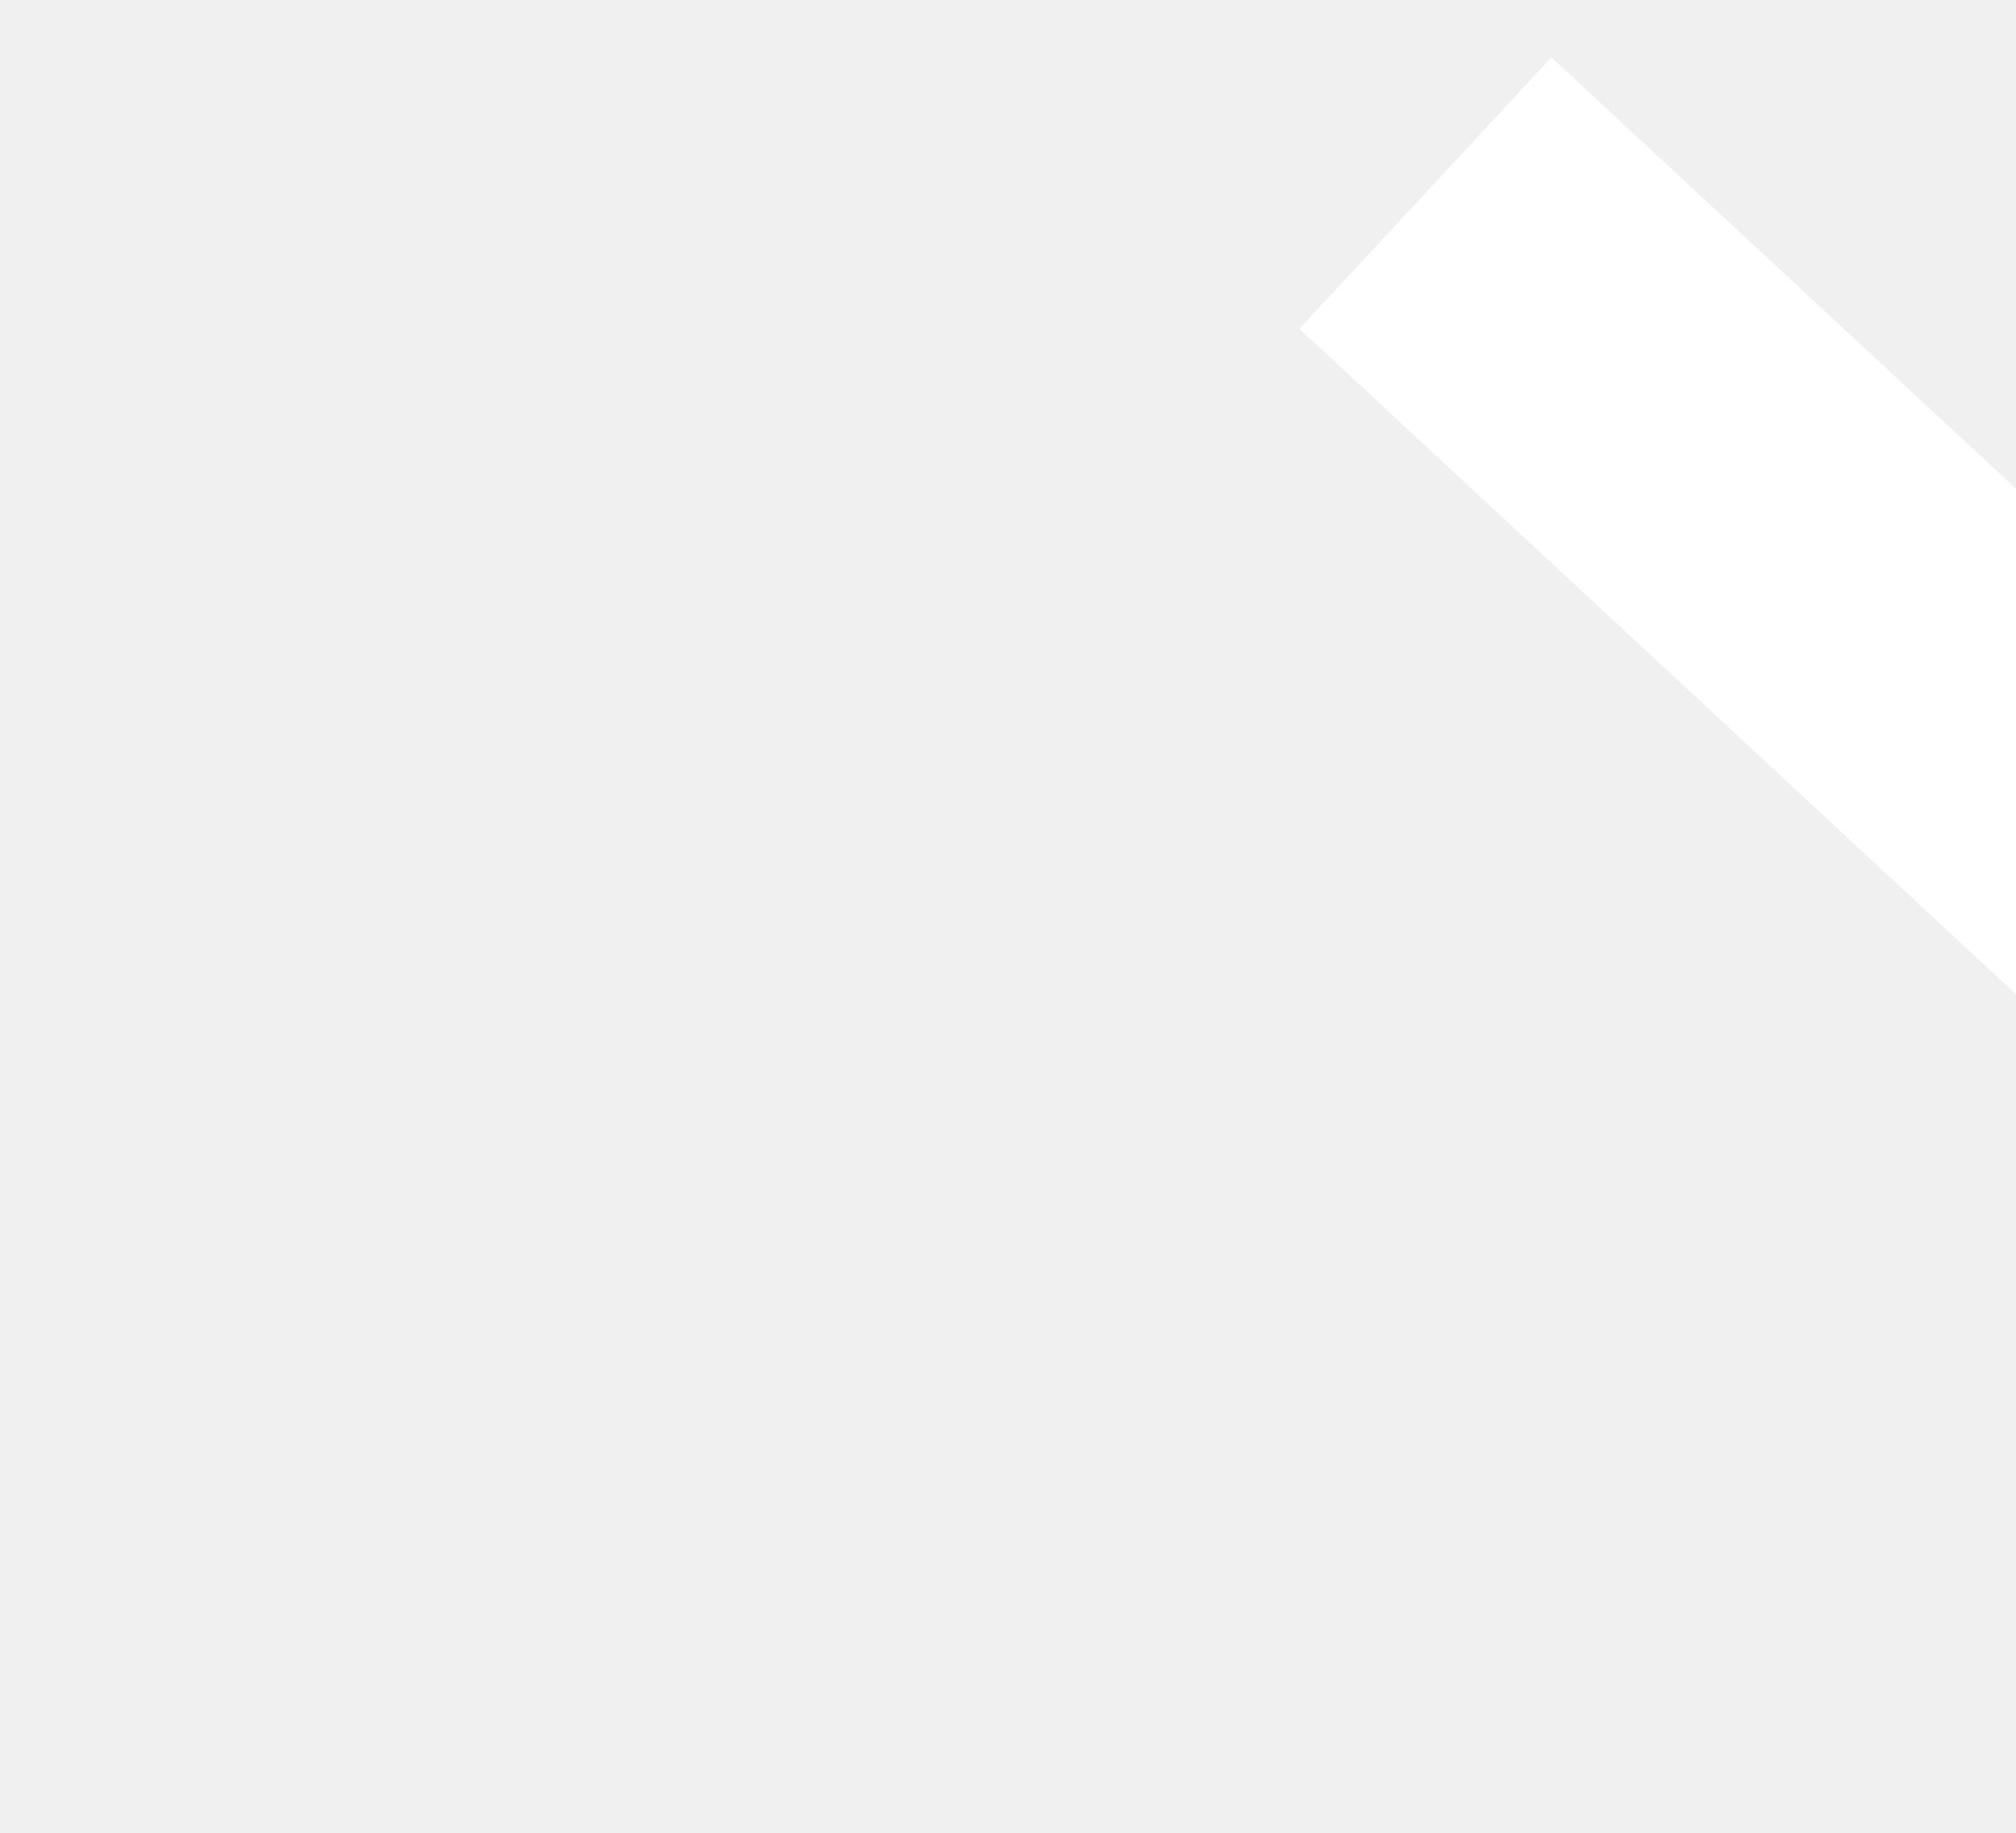
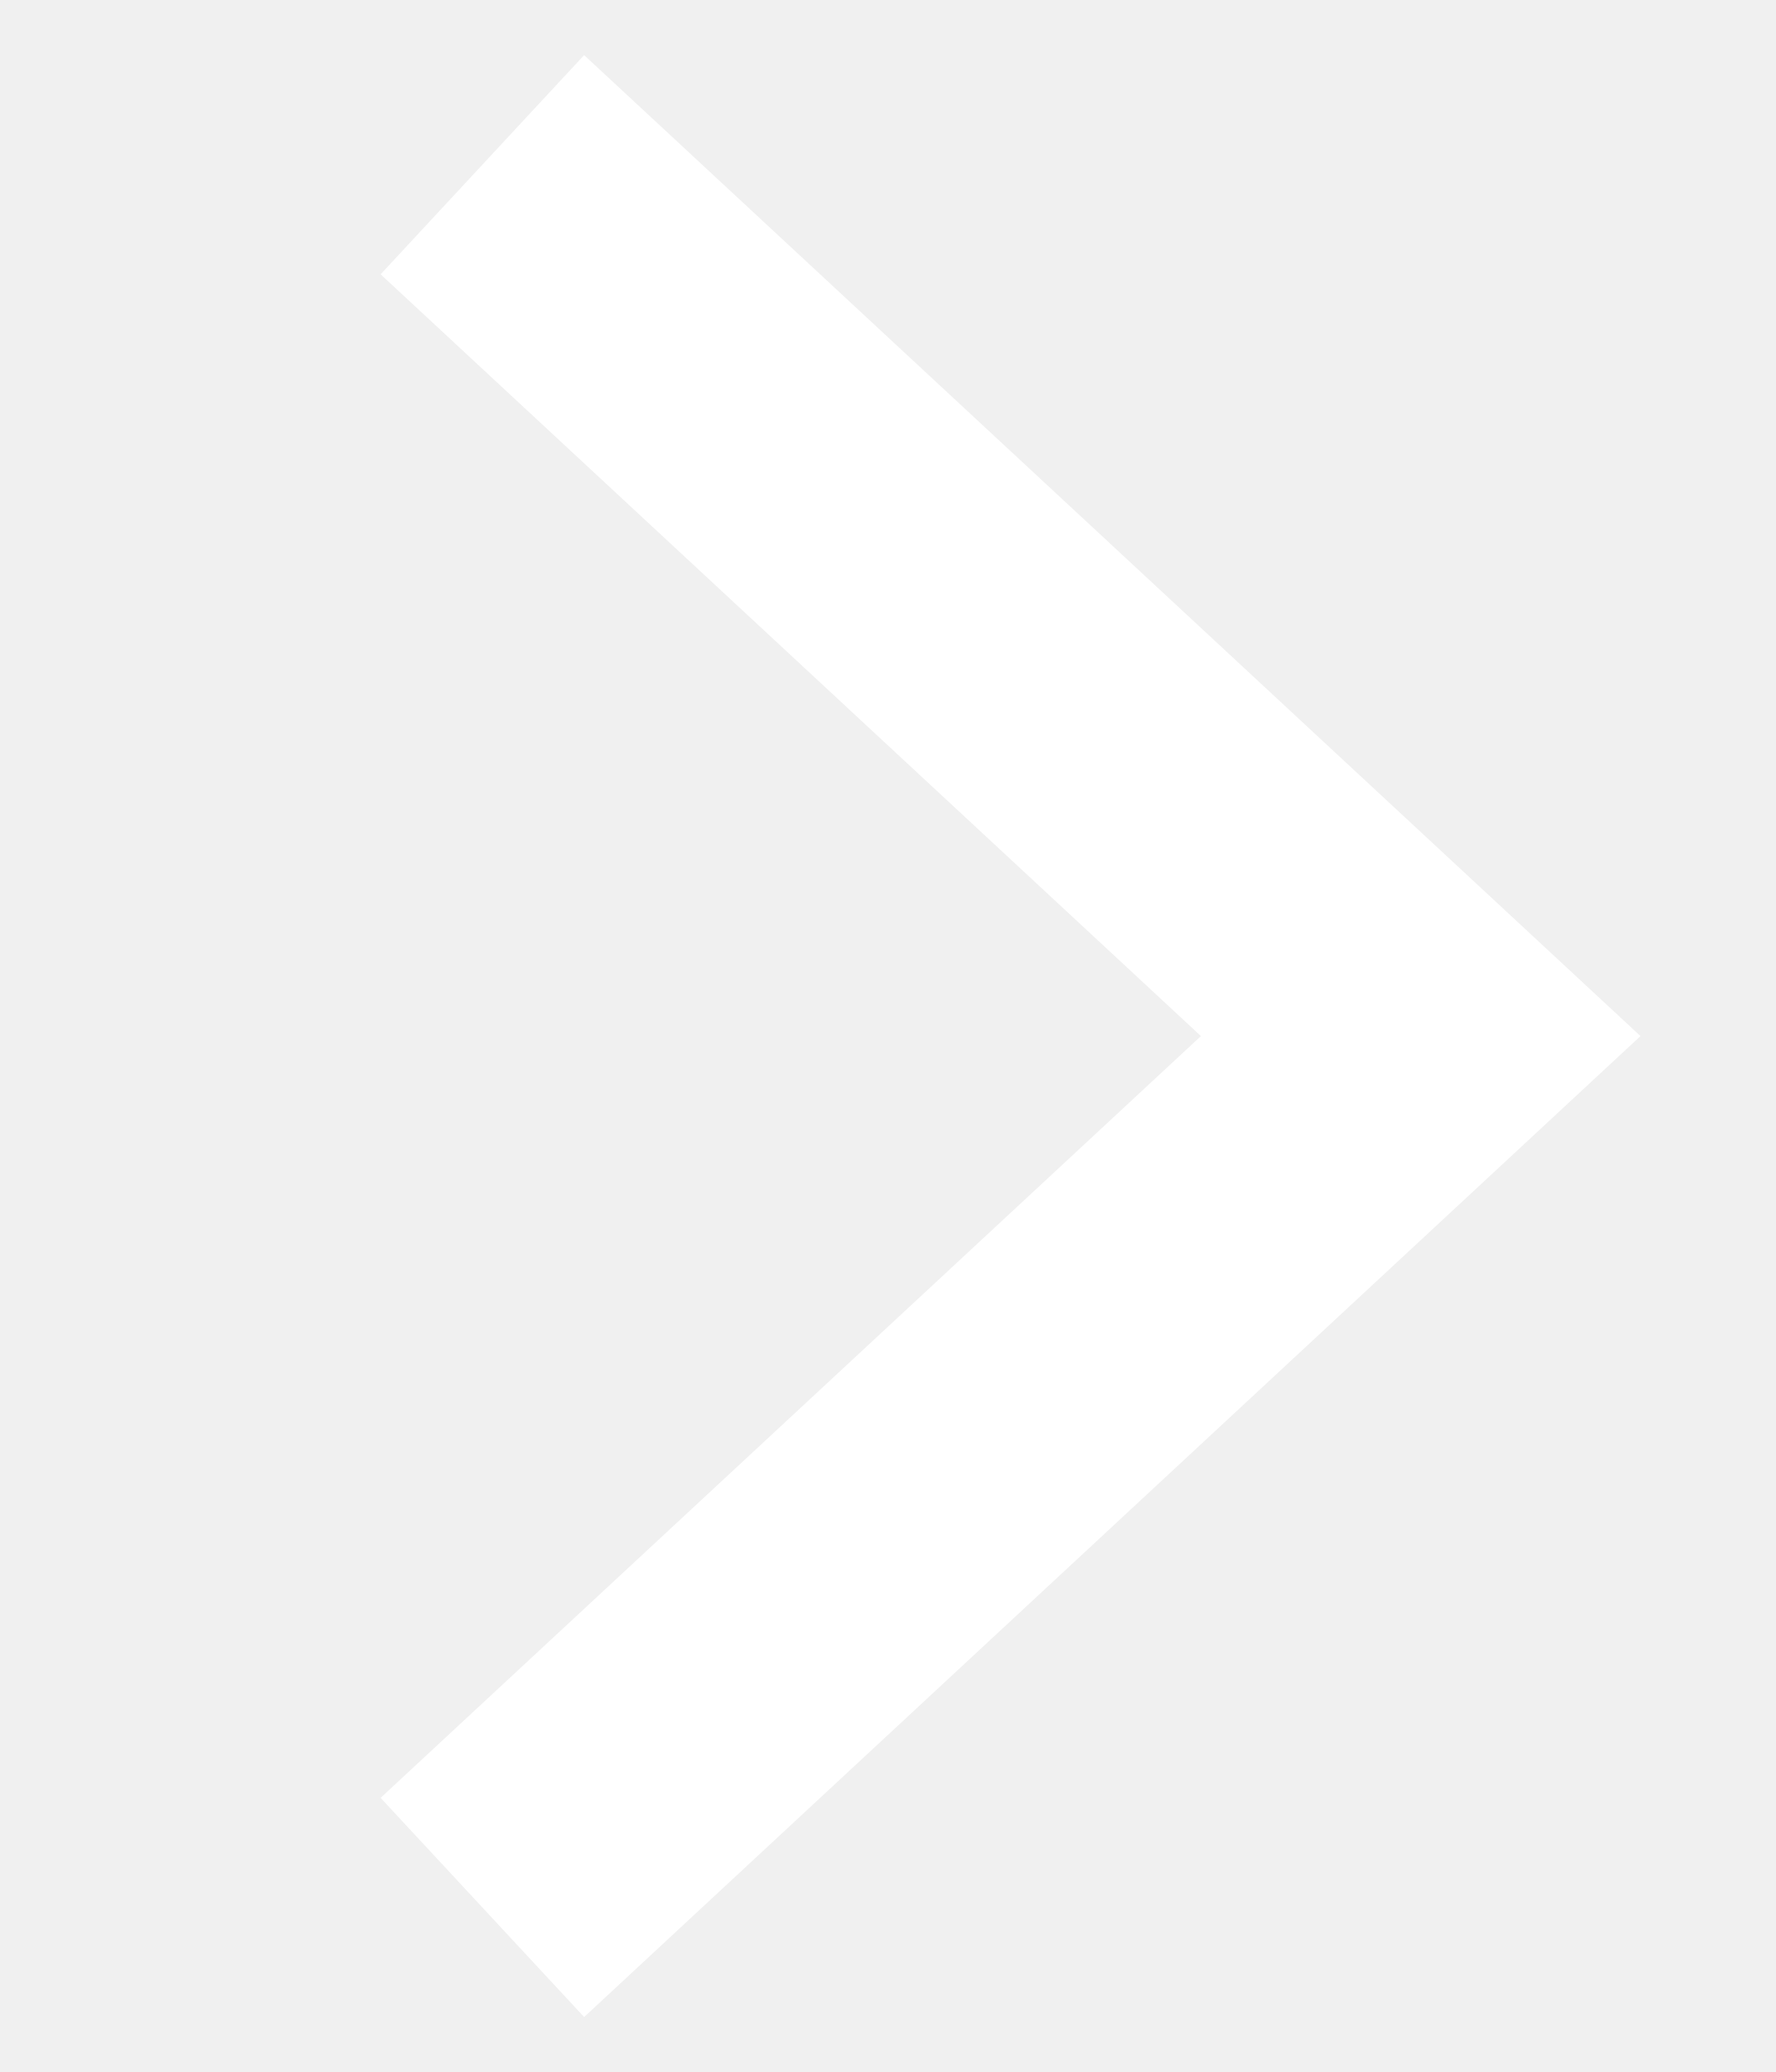
- <svg xmlns="http://www.w3.org/2000/svg" width="22" height="20" viewBox="0 0 22 20" fill="none">
-   <path d="M17.036 45.516L39.669 24.499L17.036 3.482" stroke="white" stroke-width="4.042" stroke-linecap="square" />
+ <svg xmlns="http://www.w3.org/2000/svg" width="24" height="28" viewBox="0 0 24 28" fill="none">
+   <path d="M8 24.401L19.2 14.001L8 3.601" stroke="white" stroke-width="4.042" stroke-linecap="square" />
</svg>
